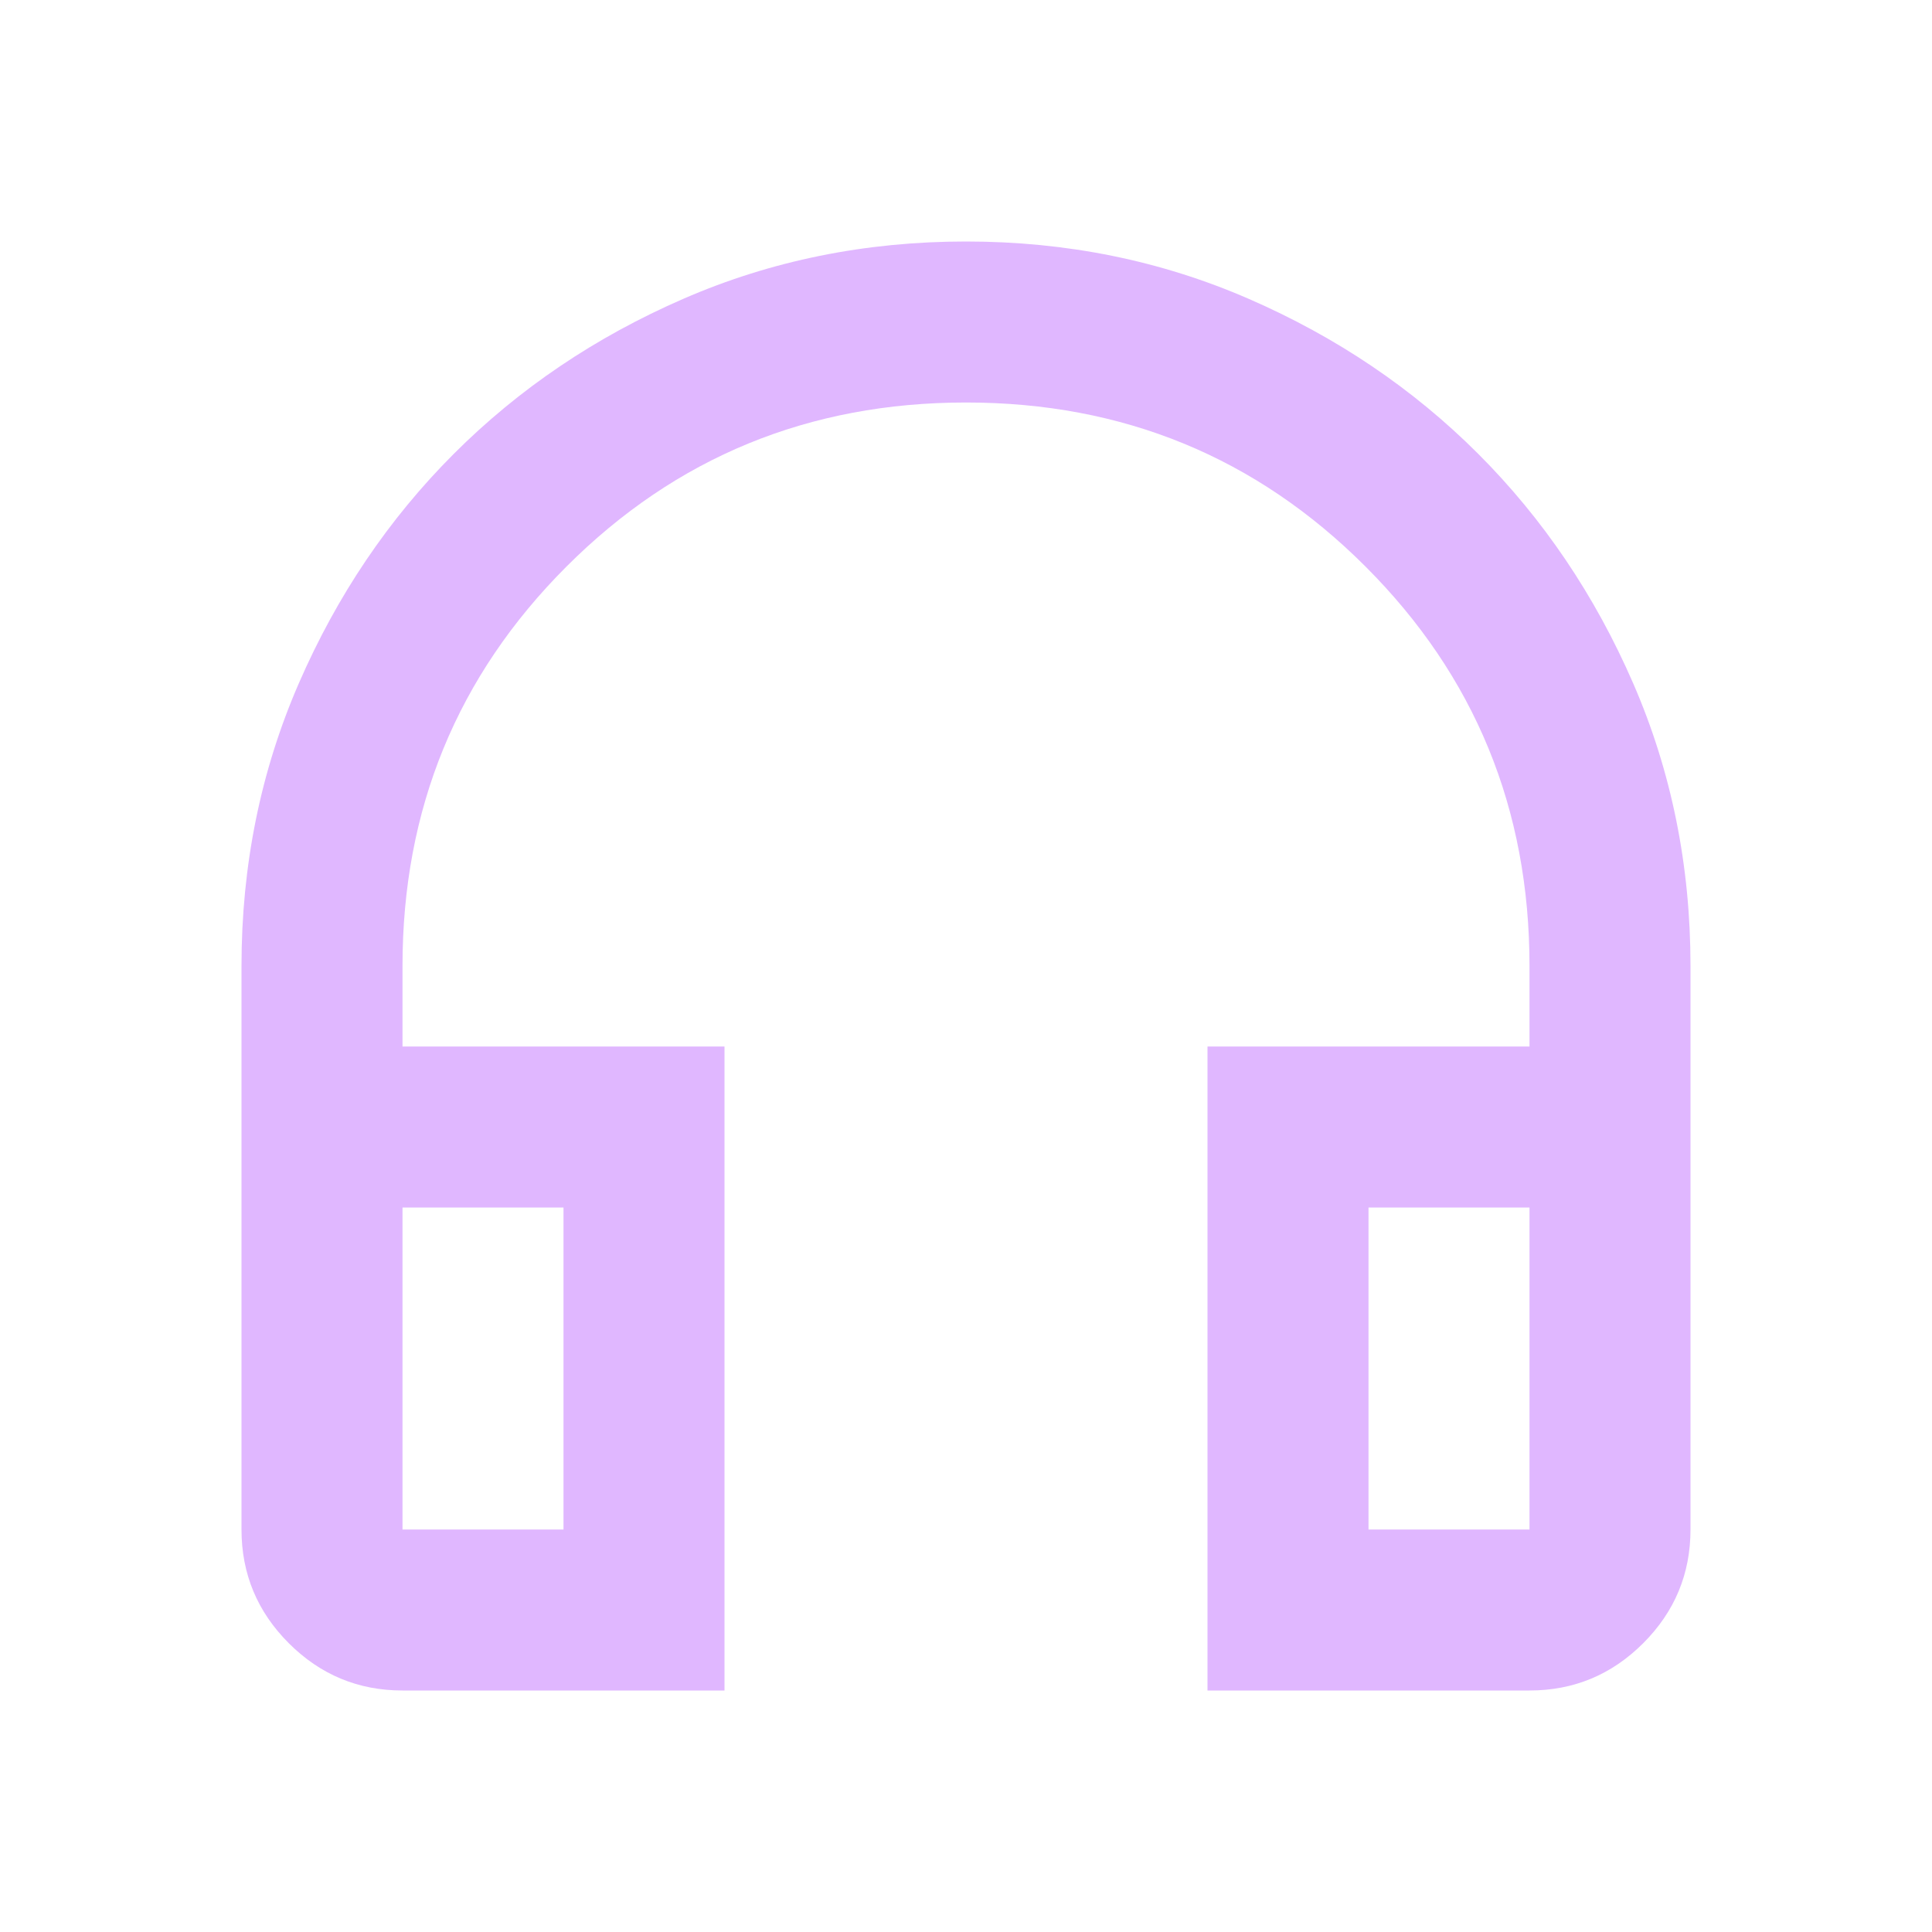
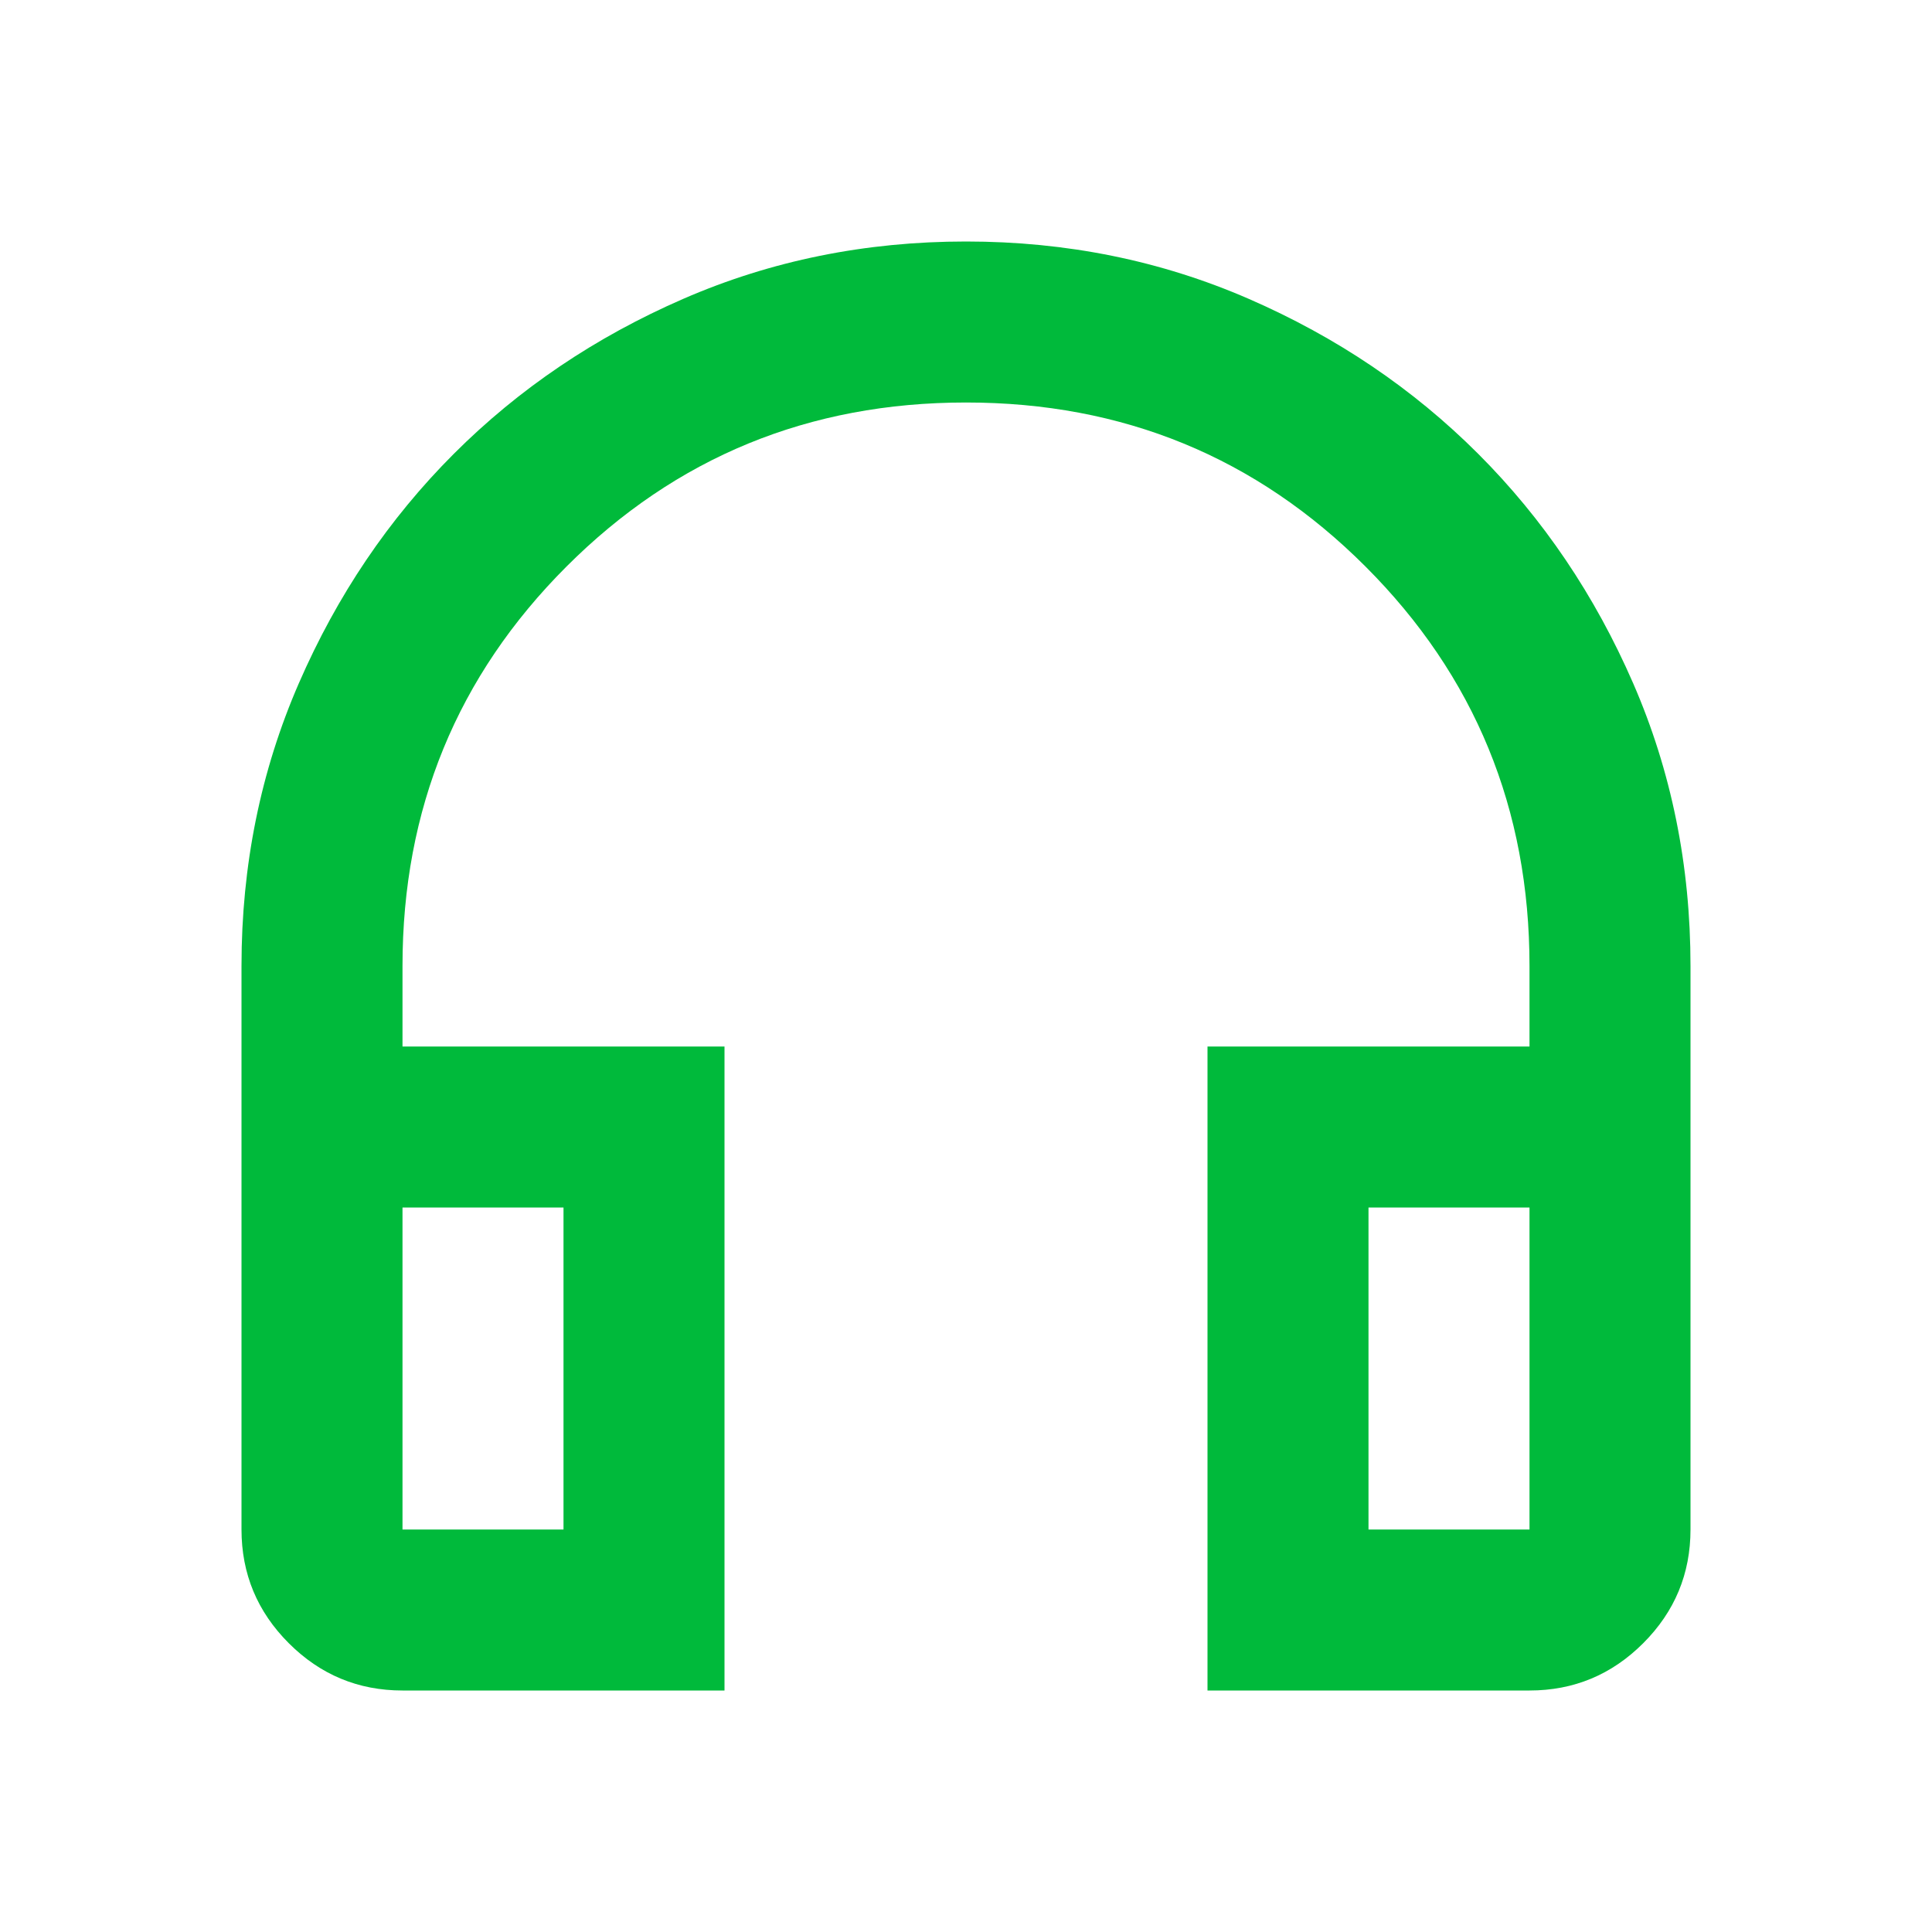
- <svg xmlns="http://www.w3.org/2000/svg" height="24" viewBox="0 -960 960 960" width="24" fill="#e0b7ff">
+ <svg xmlns="http://www.w3.org/2000/svg" height="24" viewBox="0 -960 960 960" width="24" fill="#00ba3b">
  <path d="M360-120H200q-33 0-56.5-23.5T120-200v-280q0-75 28.5-140.5t77-114q48.5-48.5 114-77T480-840q75 0 140.5 28.5t114 77q48.5 48.5 77 114T840-480v280q0 33-23.5 56.5T760-120H600v-320h160v-40q0-117-81.5-198.5T480-760q-117 0-198.5 81.5T200-480v40h160v320Zm-80-240h-80v160h80v-160Zm400 0v160h80v-160h-80Zm-400 0h-80 80Zm400 0h80-80Z" />
</svg>
